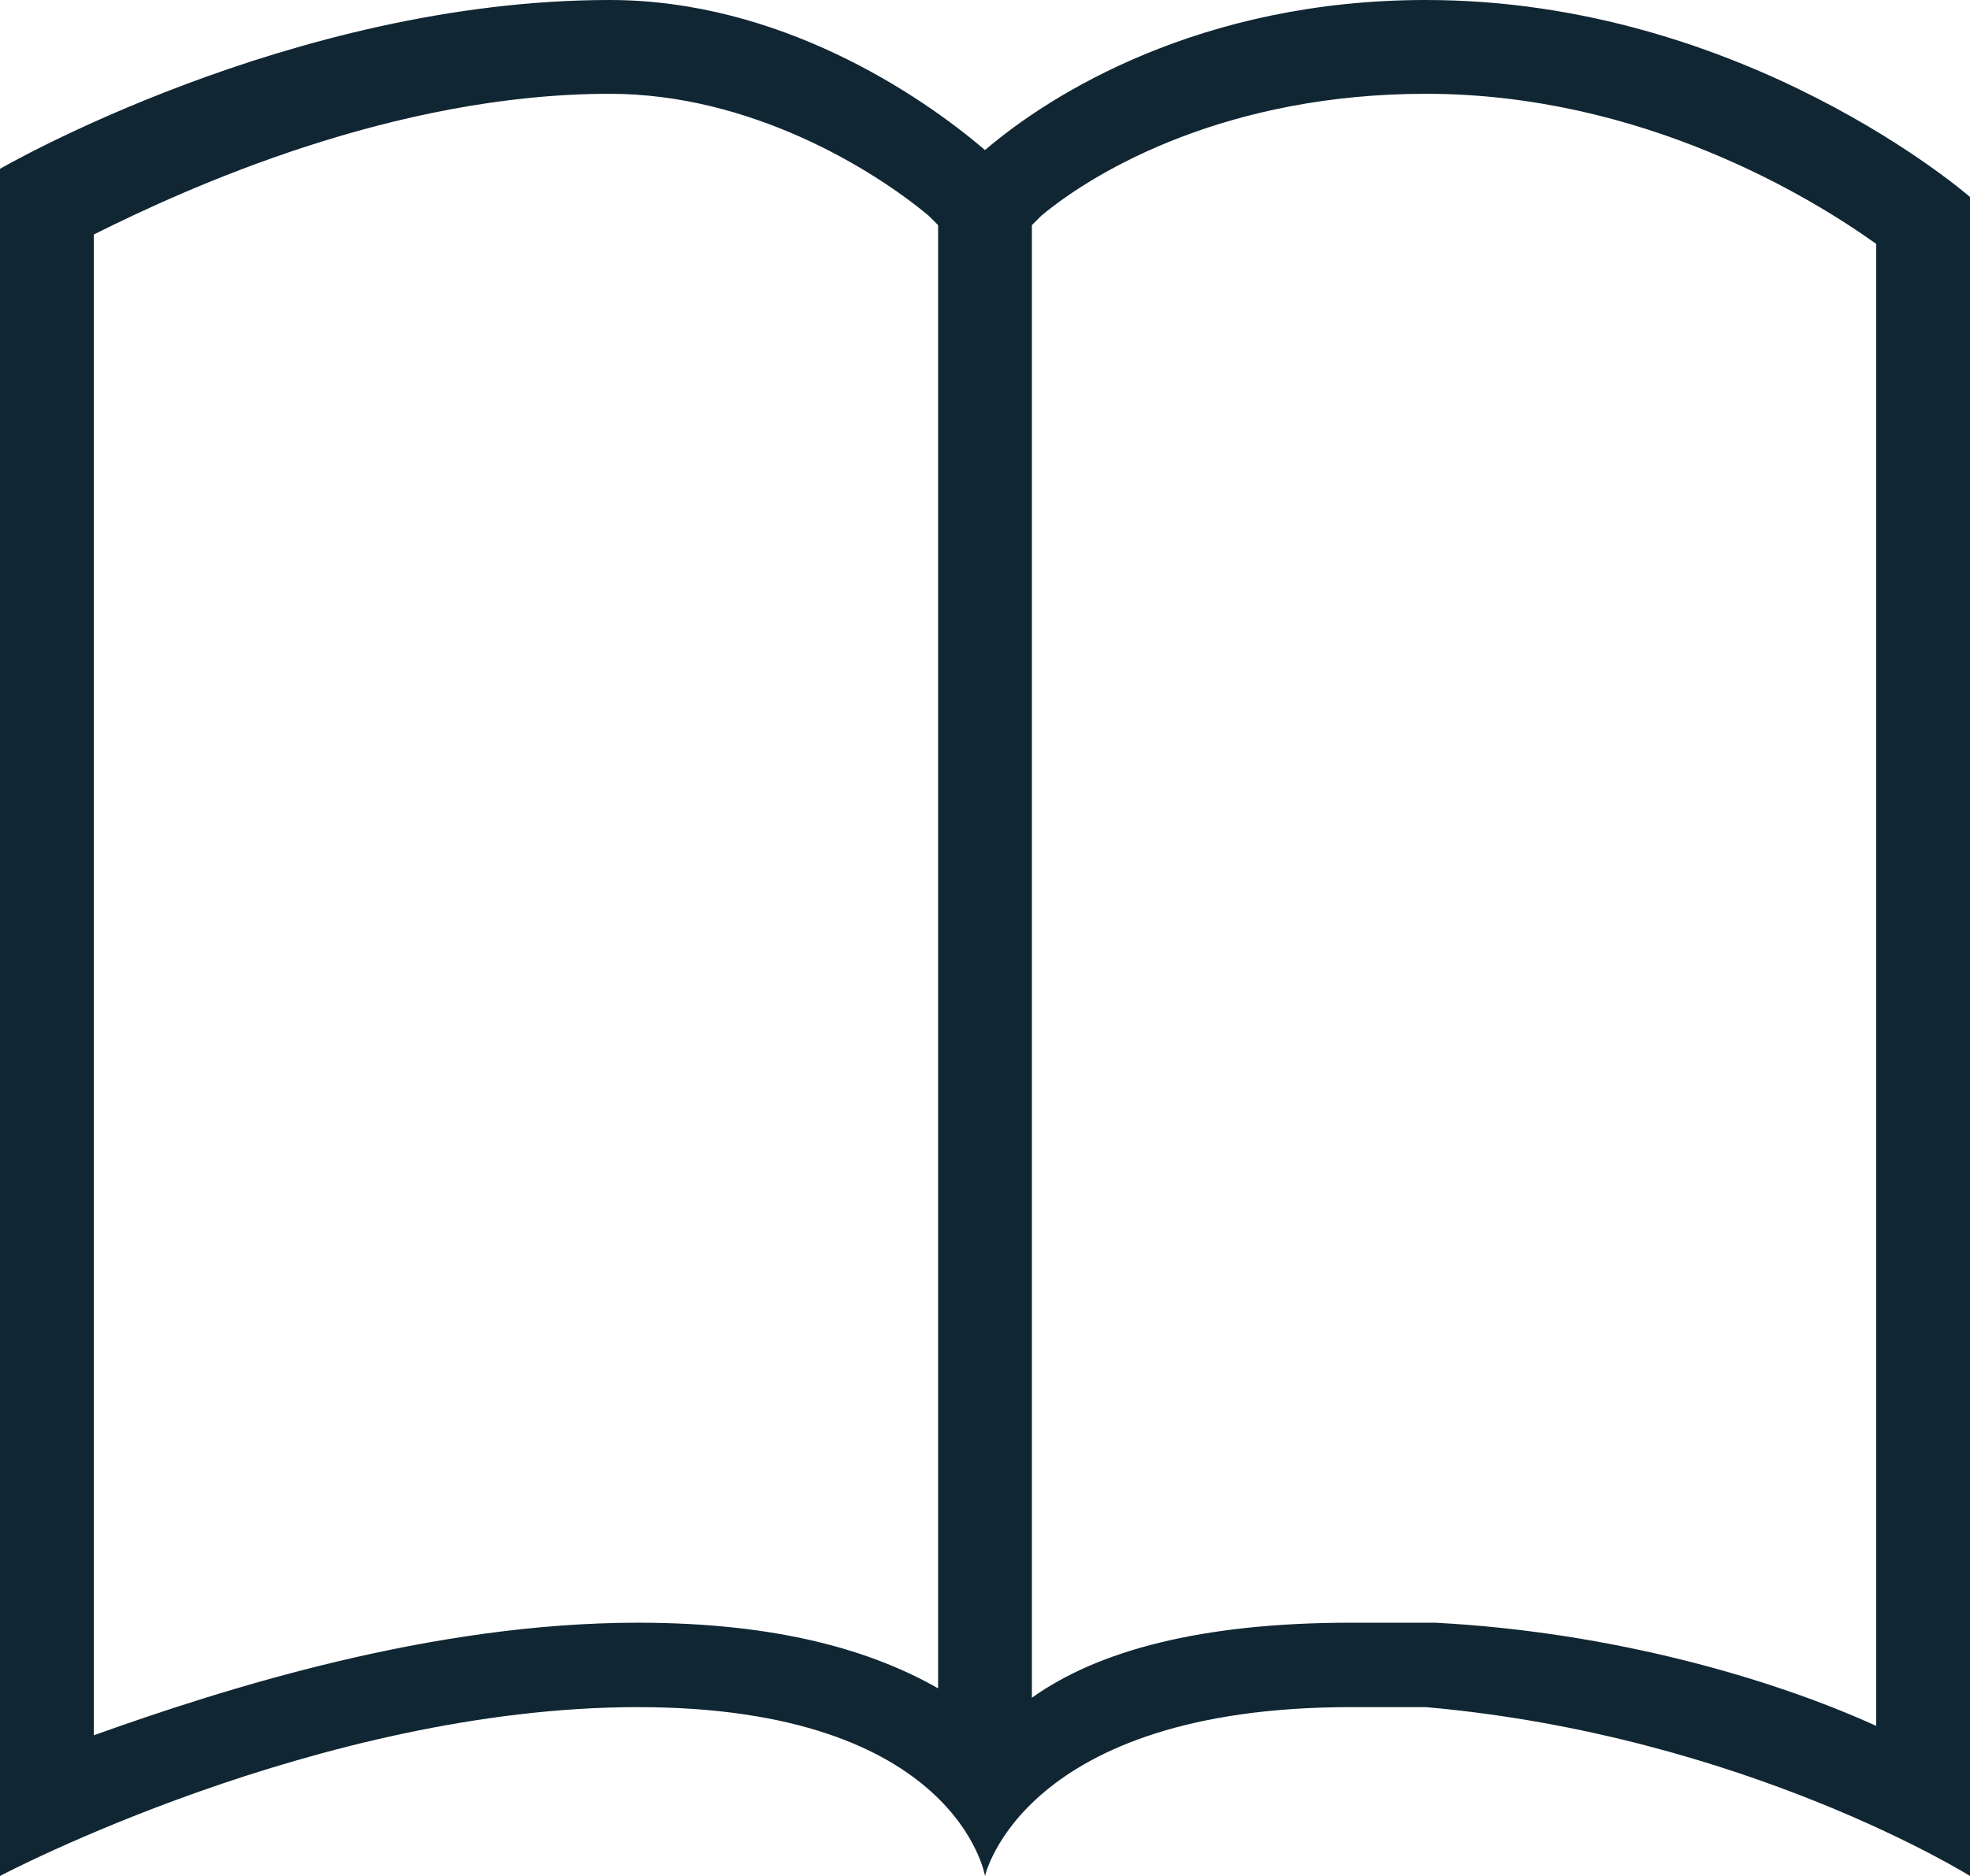
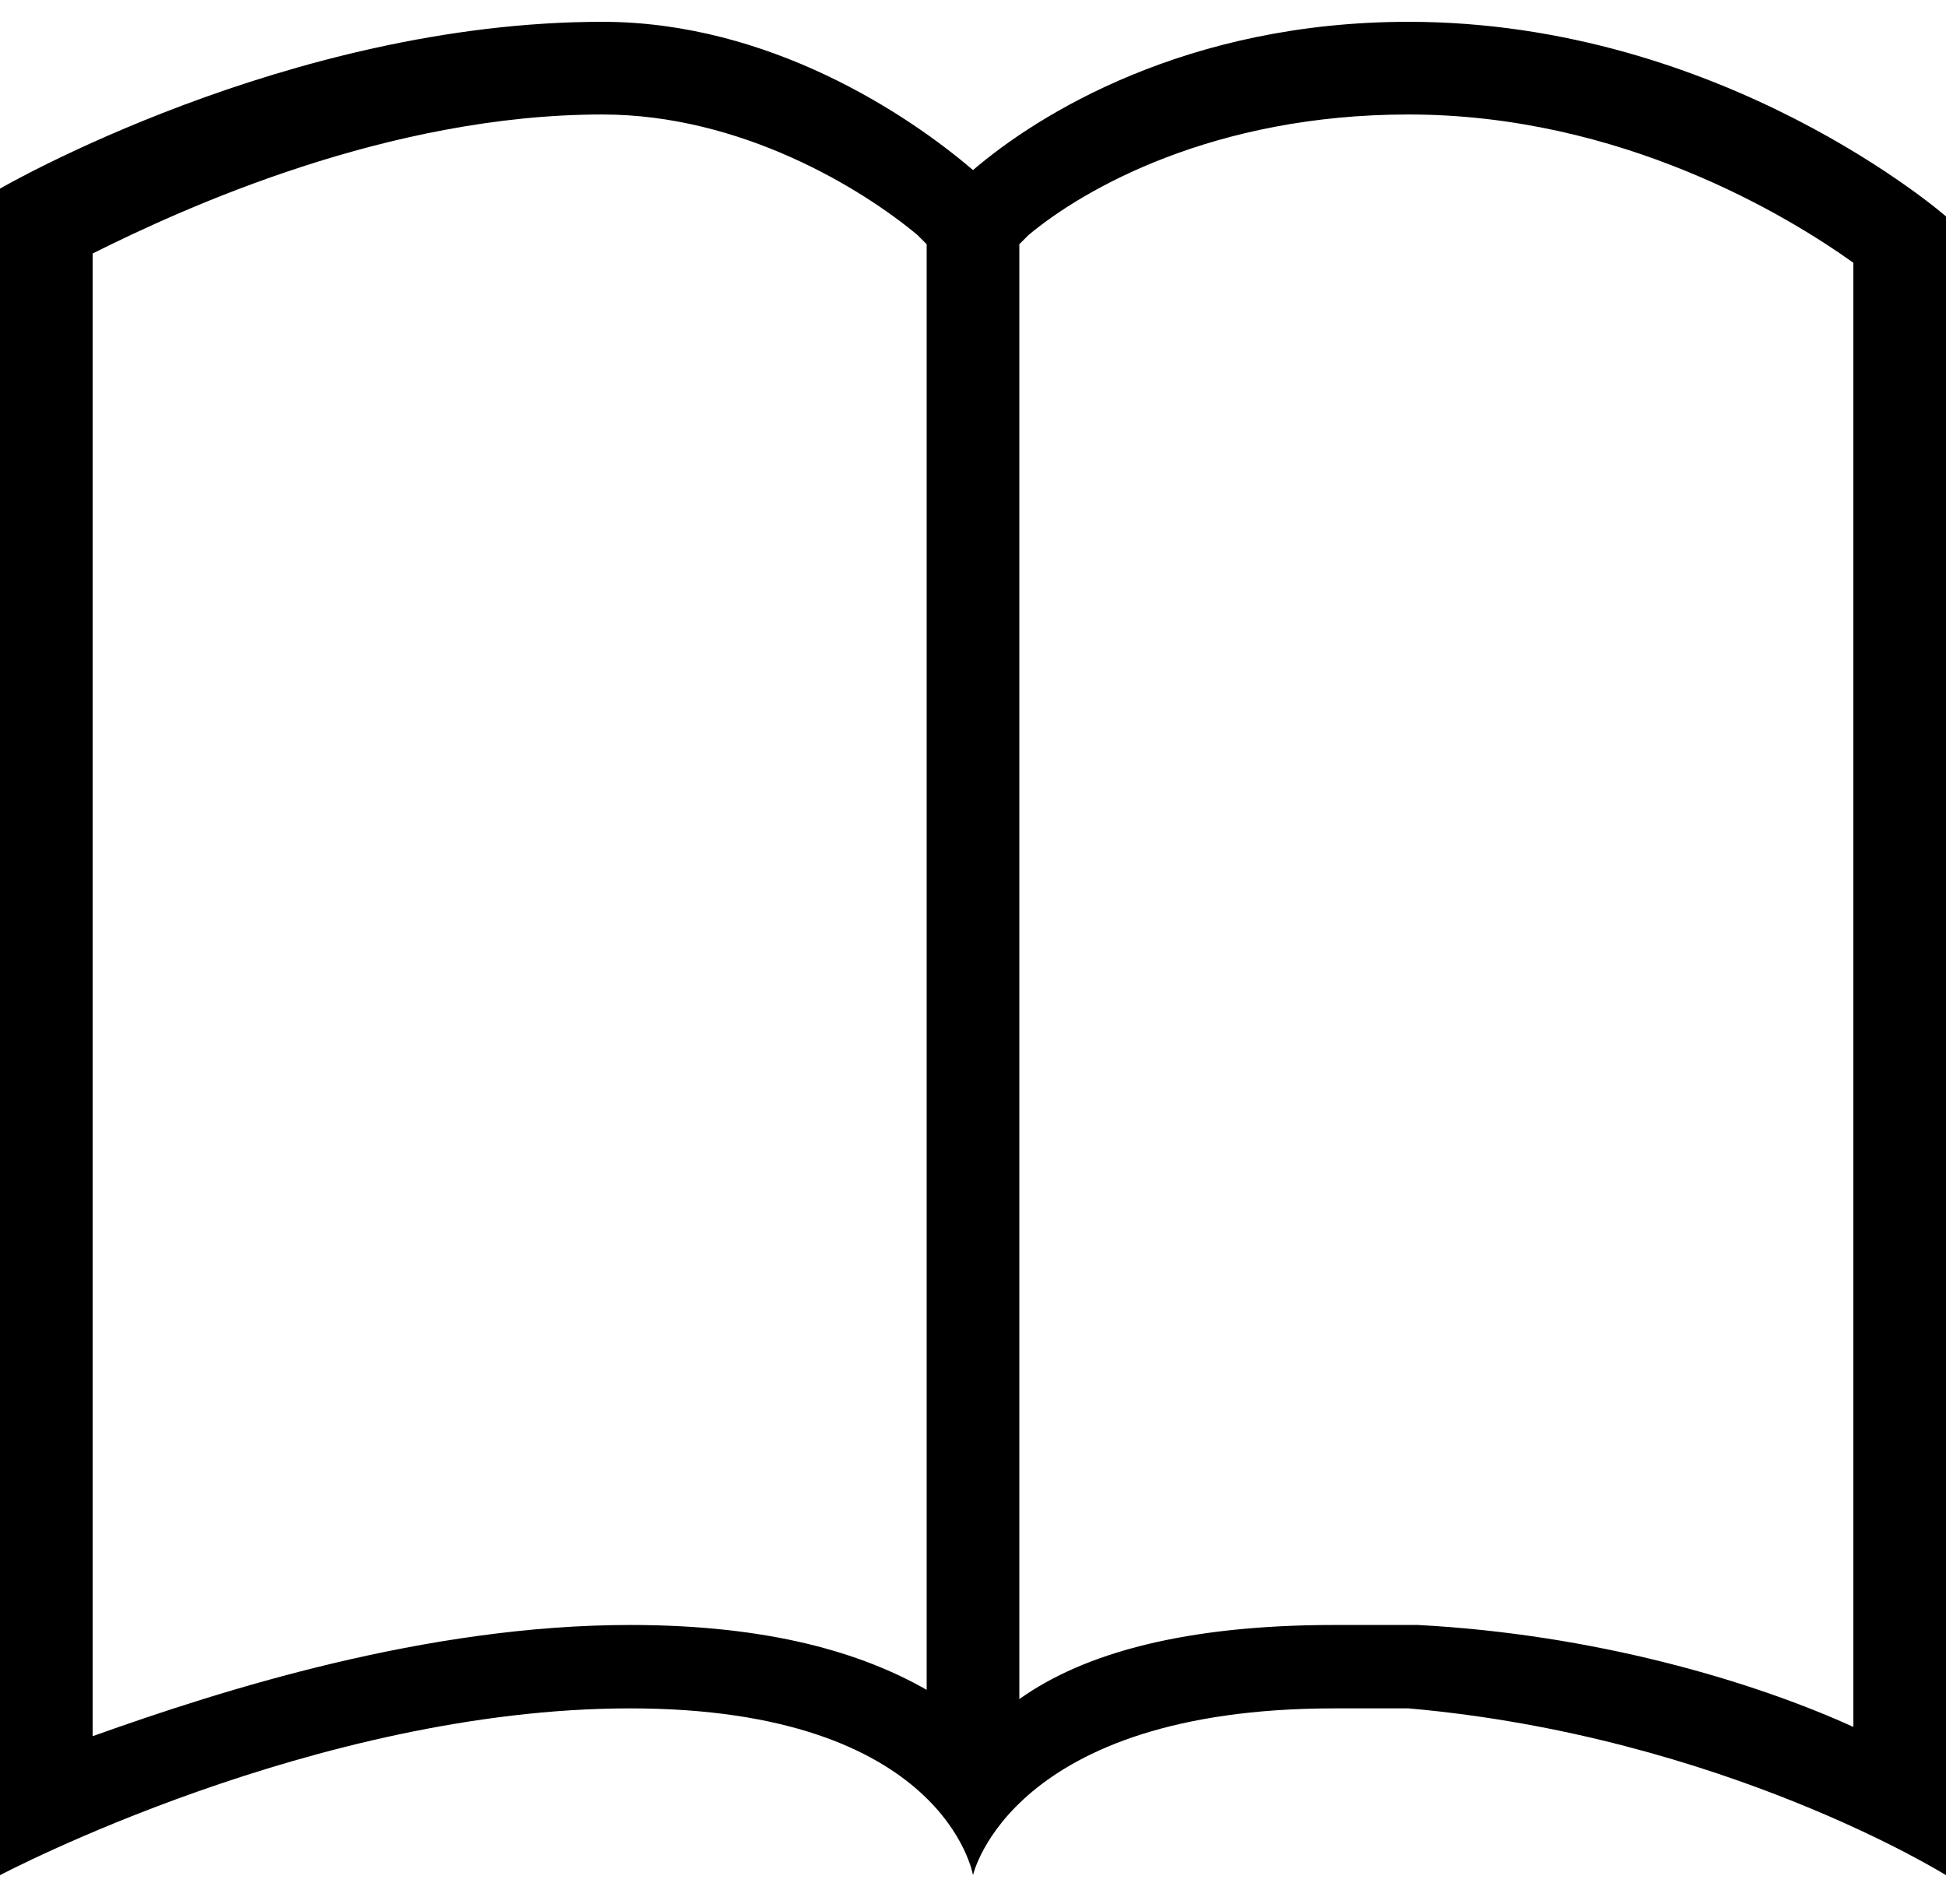
- <svg xmlns="http://www.w3.org/2000/svg" version="1.1" id="Layer_1" x="0px" y="0px" width="21px" height="20px" viewBox="0 0 21 20" enable-background="new 0 0 21 20" xml:space="preserve">
-   <g id="XMLID_1_">
-     <path id="XMLID_3_" fill="none" d="M11.1,2.3L11,2.4V18c0.7-0.4,1.8-0.8,3.4-0.8c0.3,0,0.6,0,0.9,0c2,0.1,3.6,0.7,4.7,1.1V2.6   C19.3,2.1,17.5,1,15.2,1C13.2,1,11.8,1.8,11.1,2.3z" />
-     <path id="XMLID_12_" fill="none" d="M6.5,1C4.2,1,2,2,1,2.4v16c1.4-0.5,3.6-1.2,5.8-1.2c1.5,0,2.5,0.3,3.2,0.7V2.4L9.9,2.3   C9.3,1.8,8,1,6.5,1z" />
-     <path id="XMLID_19_" fill="#102633" d="M15.2,0c-2.4,0-4,1-4.7,1.6C9.8,1,8.3,0,6.5,0C3.1,0,0,1.8,0,1.8V20c0,0,3.4-1.8,6.8-1.8   c3.4,0,3.7,1.8,3.7,1.8s0.4-1.8,3.9-1.8c0.2,0,0.5,0,0.8,0C18.6,18.5,21,20,21,20V2.1C21,2.1,18.6,0,15.2,0z M10,18   c-0.7-0.4-1.7-0.7-3.2-0.7c-2.2,0-4.4,0.7-5.8,1.2v-16C2,2,4.2,1,6.5,1C8,1,9.3,1.8,9.9,2.3L10,2.4V18z M20,18.4   c-1.1-0.5-2.8-1-4.7-1.1c-0.3,0-0.6,0-0.9,0c-1.6,0-2.7,0.3-3.4,0.8V2.4l0.1-0.1c0.6-0.5,2-1.3,4.1-1.3c2.3,0,4.1,1.1,4.8,1.6V18.4   z" />
-   </g>
+ <svg xmlns="http://www.w3.org/2000/svg" viewBox="0 0 1075.2 1051.568">
+   <path d="M778.24 12.052c-122.88 0-204.8 51.2-240.64 81.92-35.84-30.72-112.64-81.92-204.8-81.92-174.08 0-332.8 92.16-332.8 92.16v931.84c0 0 174.08-92.16 348.16-92.16s189.44 92.16 189.44 92.16 20.48-92.16 199.68-92.16c10.24 0 25.6 0 40.96 0 174.08 15.36 296.96 92.16 296.96 92.16v-916.48c0 0-122.88-107.52-296.96-107.52z m-266.24 921.6c-35.84-20.48-87.04-35.84-163.84-35.84-112.64 0-225.28 35.84-296.96 61.44v-819.2c51.2-25.6 163.84-76.8 281.6-76.8 76.8 0 143.36 40.96 174.08 66.56l5.12 5.12v798.72z m512 20.48c-56.32-25.6-143.36-51.2-240.64-56.32-15.36 0-30.72 0-46.08 0-81.92 0-138.24 15.36-174.08 40.96v-803.84l5.12-5.12c30.72-25.6 102.4-66.56 209.92-66.56 117.76 0 209.92 56.32 245.76 81.92v808.96z" />
</svg>
